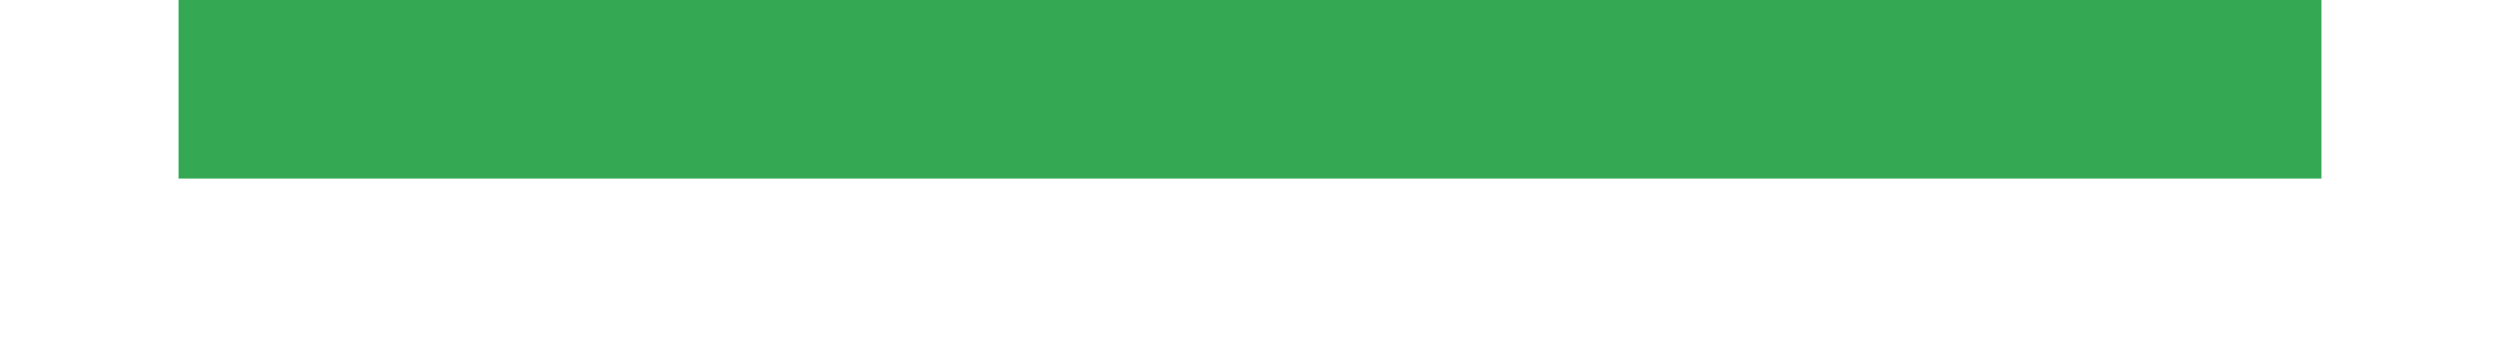
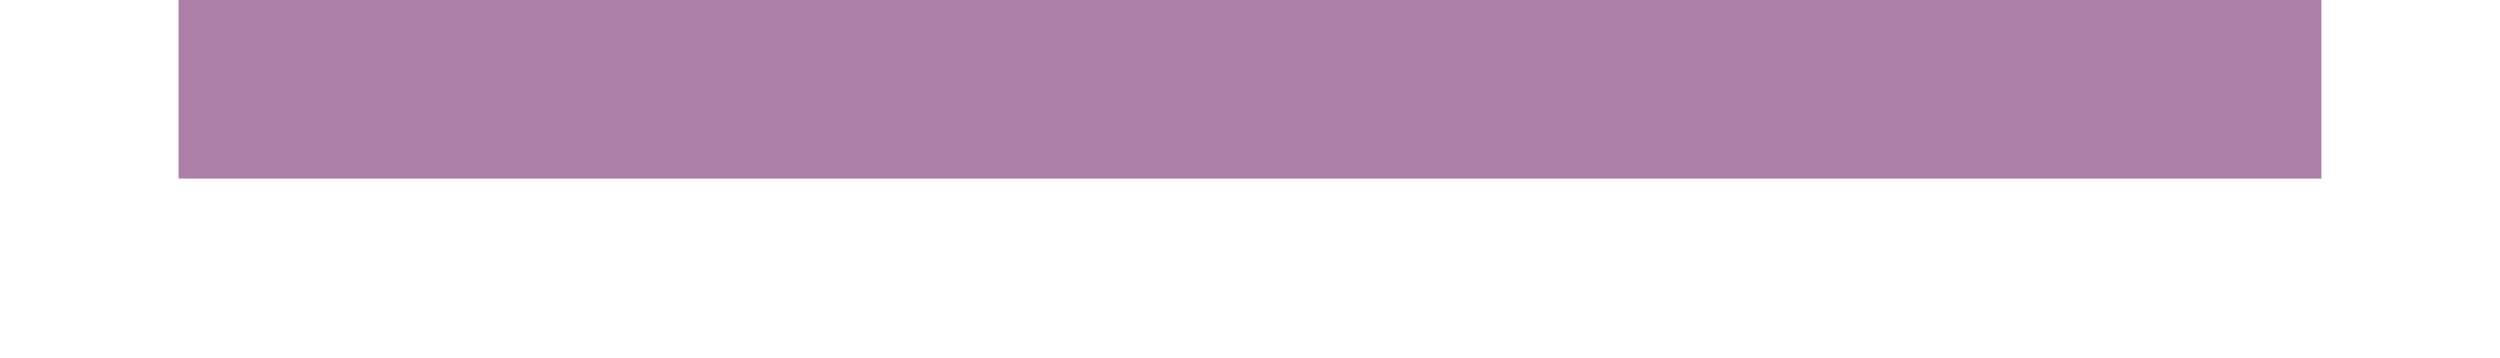
<svg xmlns="http://www.w3.org/2000/svg" width="28" height="4" id="svg11300" version="1.0" style="display:inline;enable-background:new">
  <defs id="defs3" />
  <g style="display:inline" id="layer1" transform="translate(0,-296)">
-     <rect style="opacity:1;fill:#35a854;fill-opacity:1;stroke:none" id="rect4270-9" width="24" height="2" x="2" y="296" />
+     <rect style="opacity:1;fill:#ad7fa8;fill-opacity:1;stroke:none" id="rect4270-9" width="24" height="2" x="2" y="296" />
  </g>
</svg>
